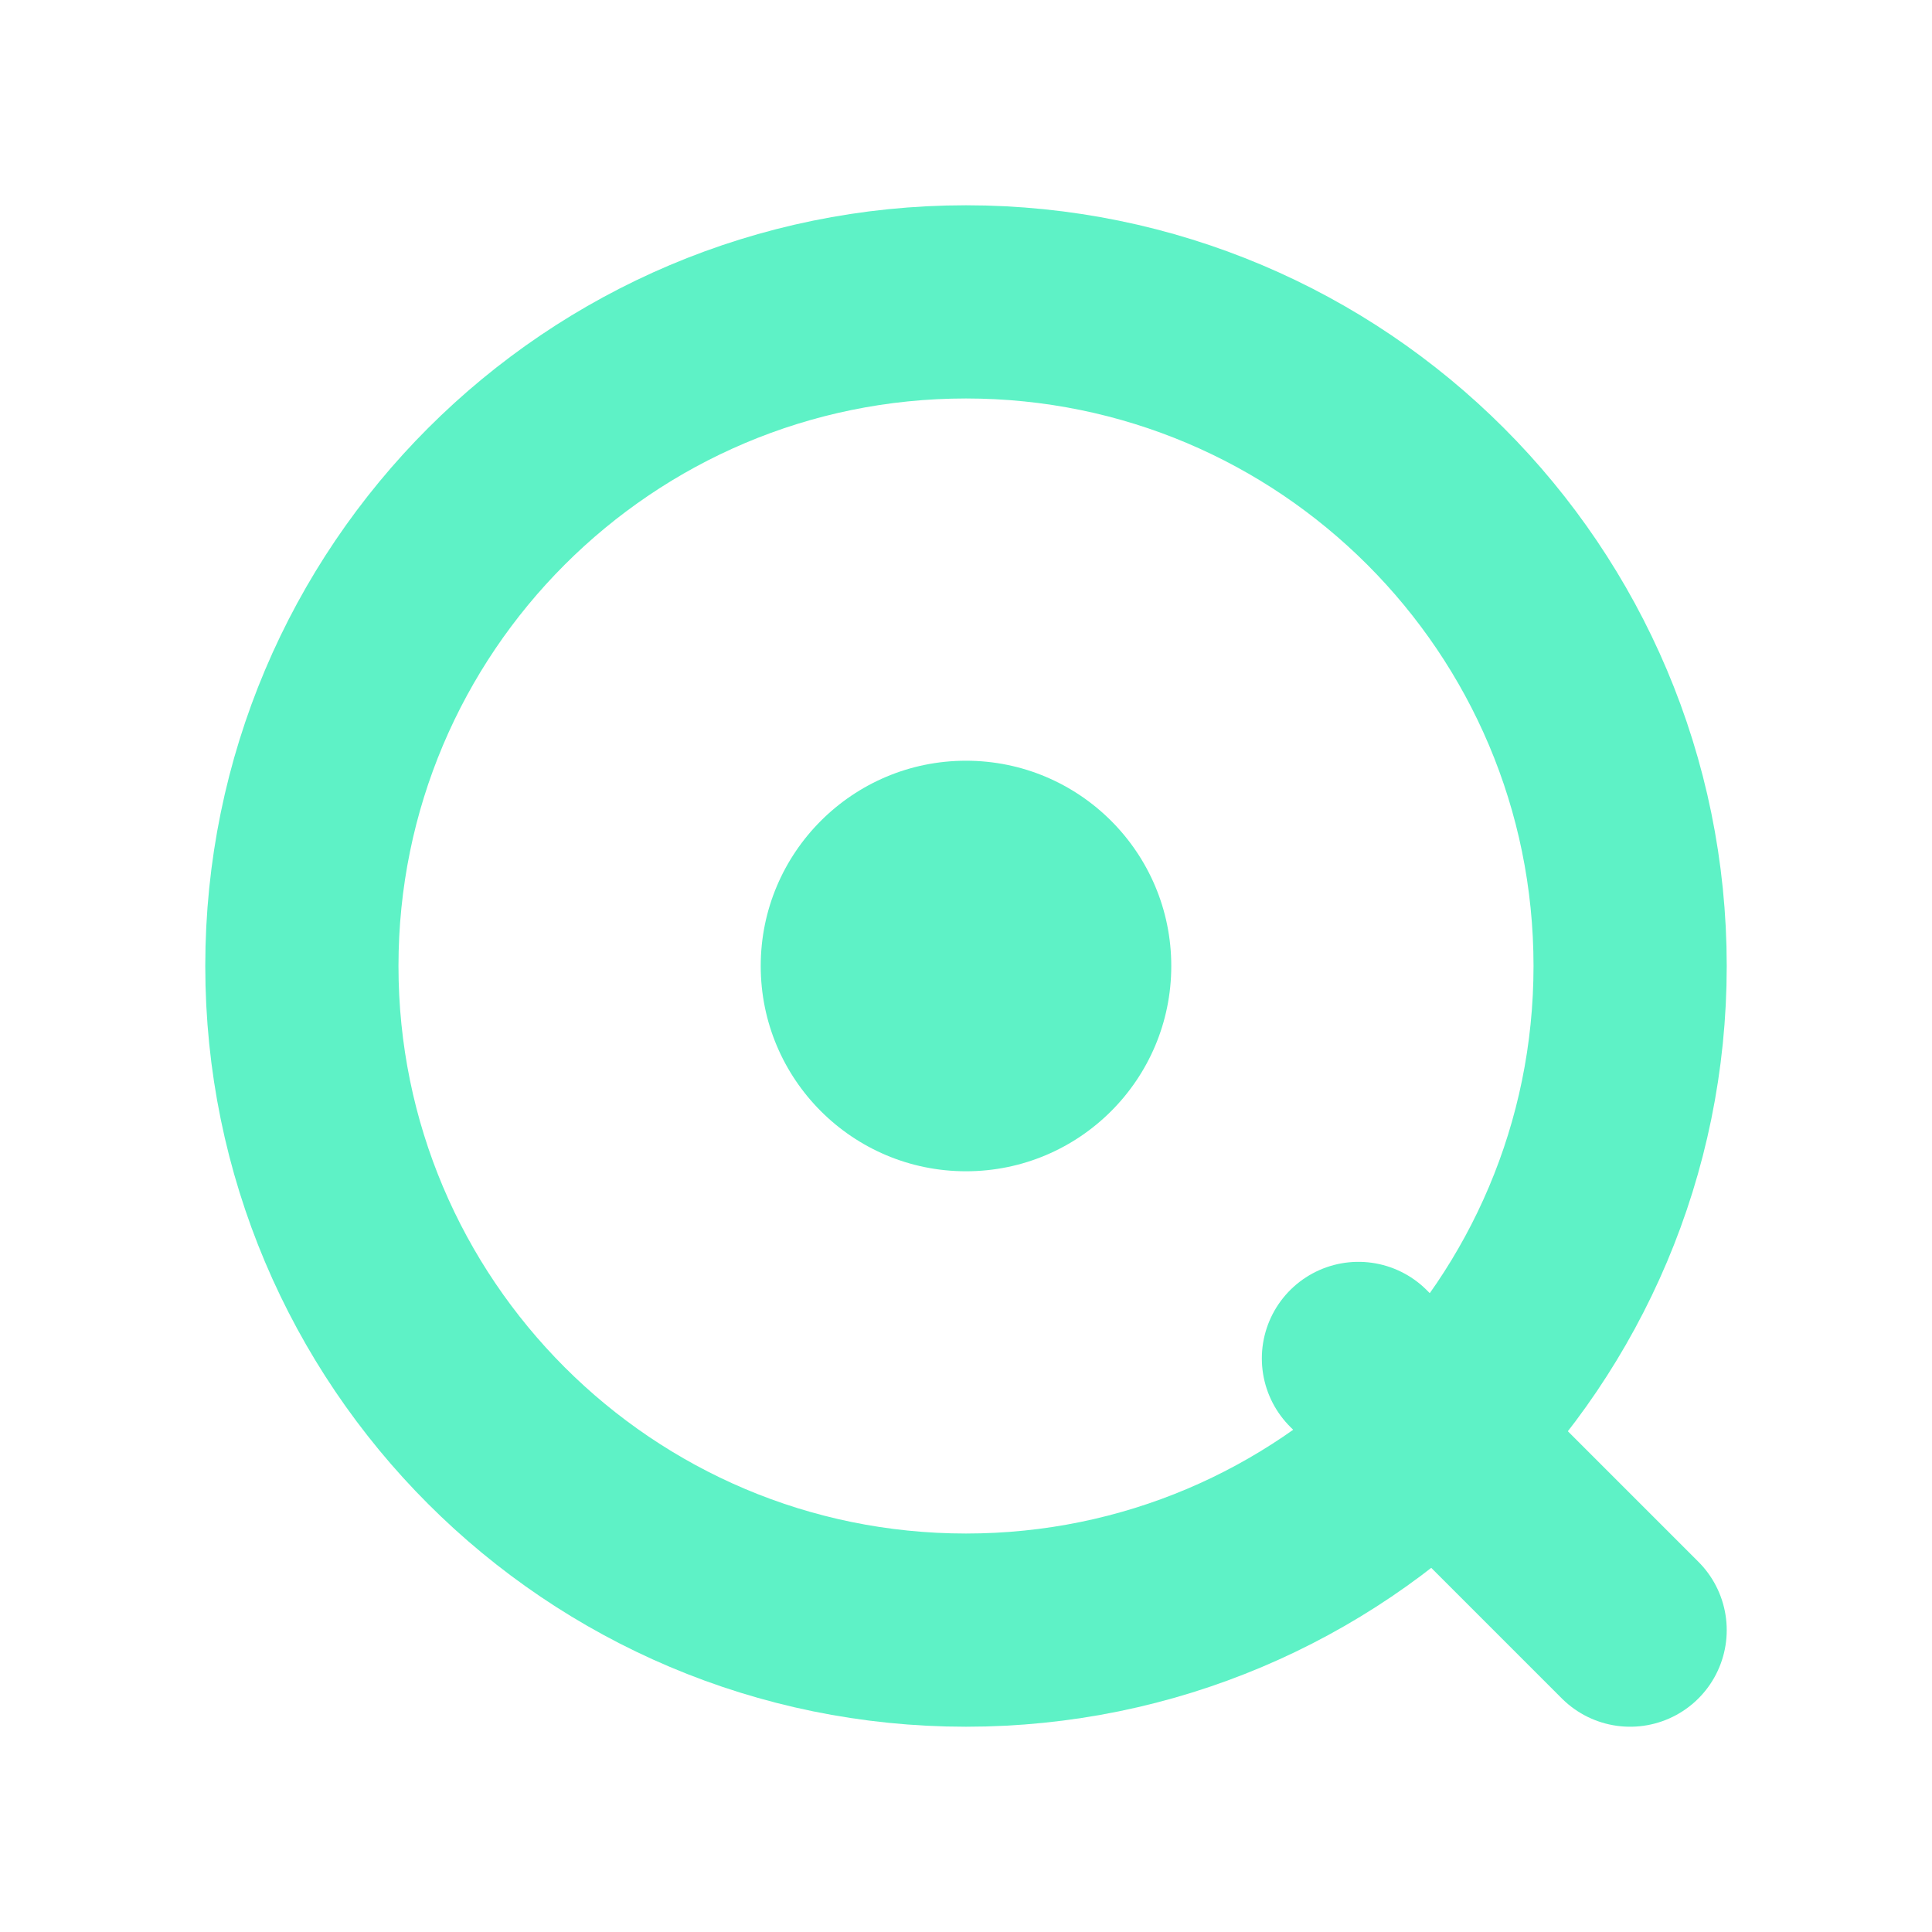
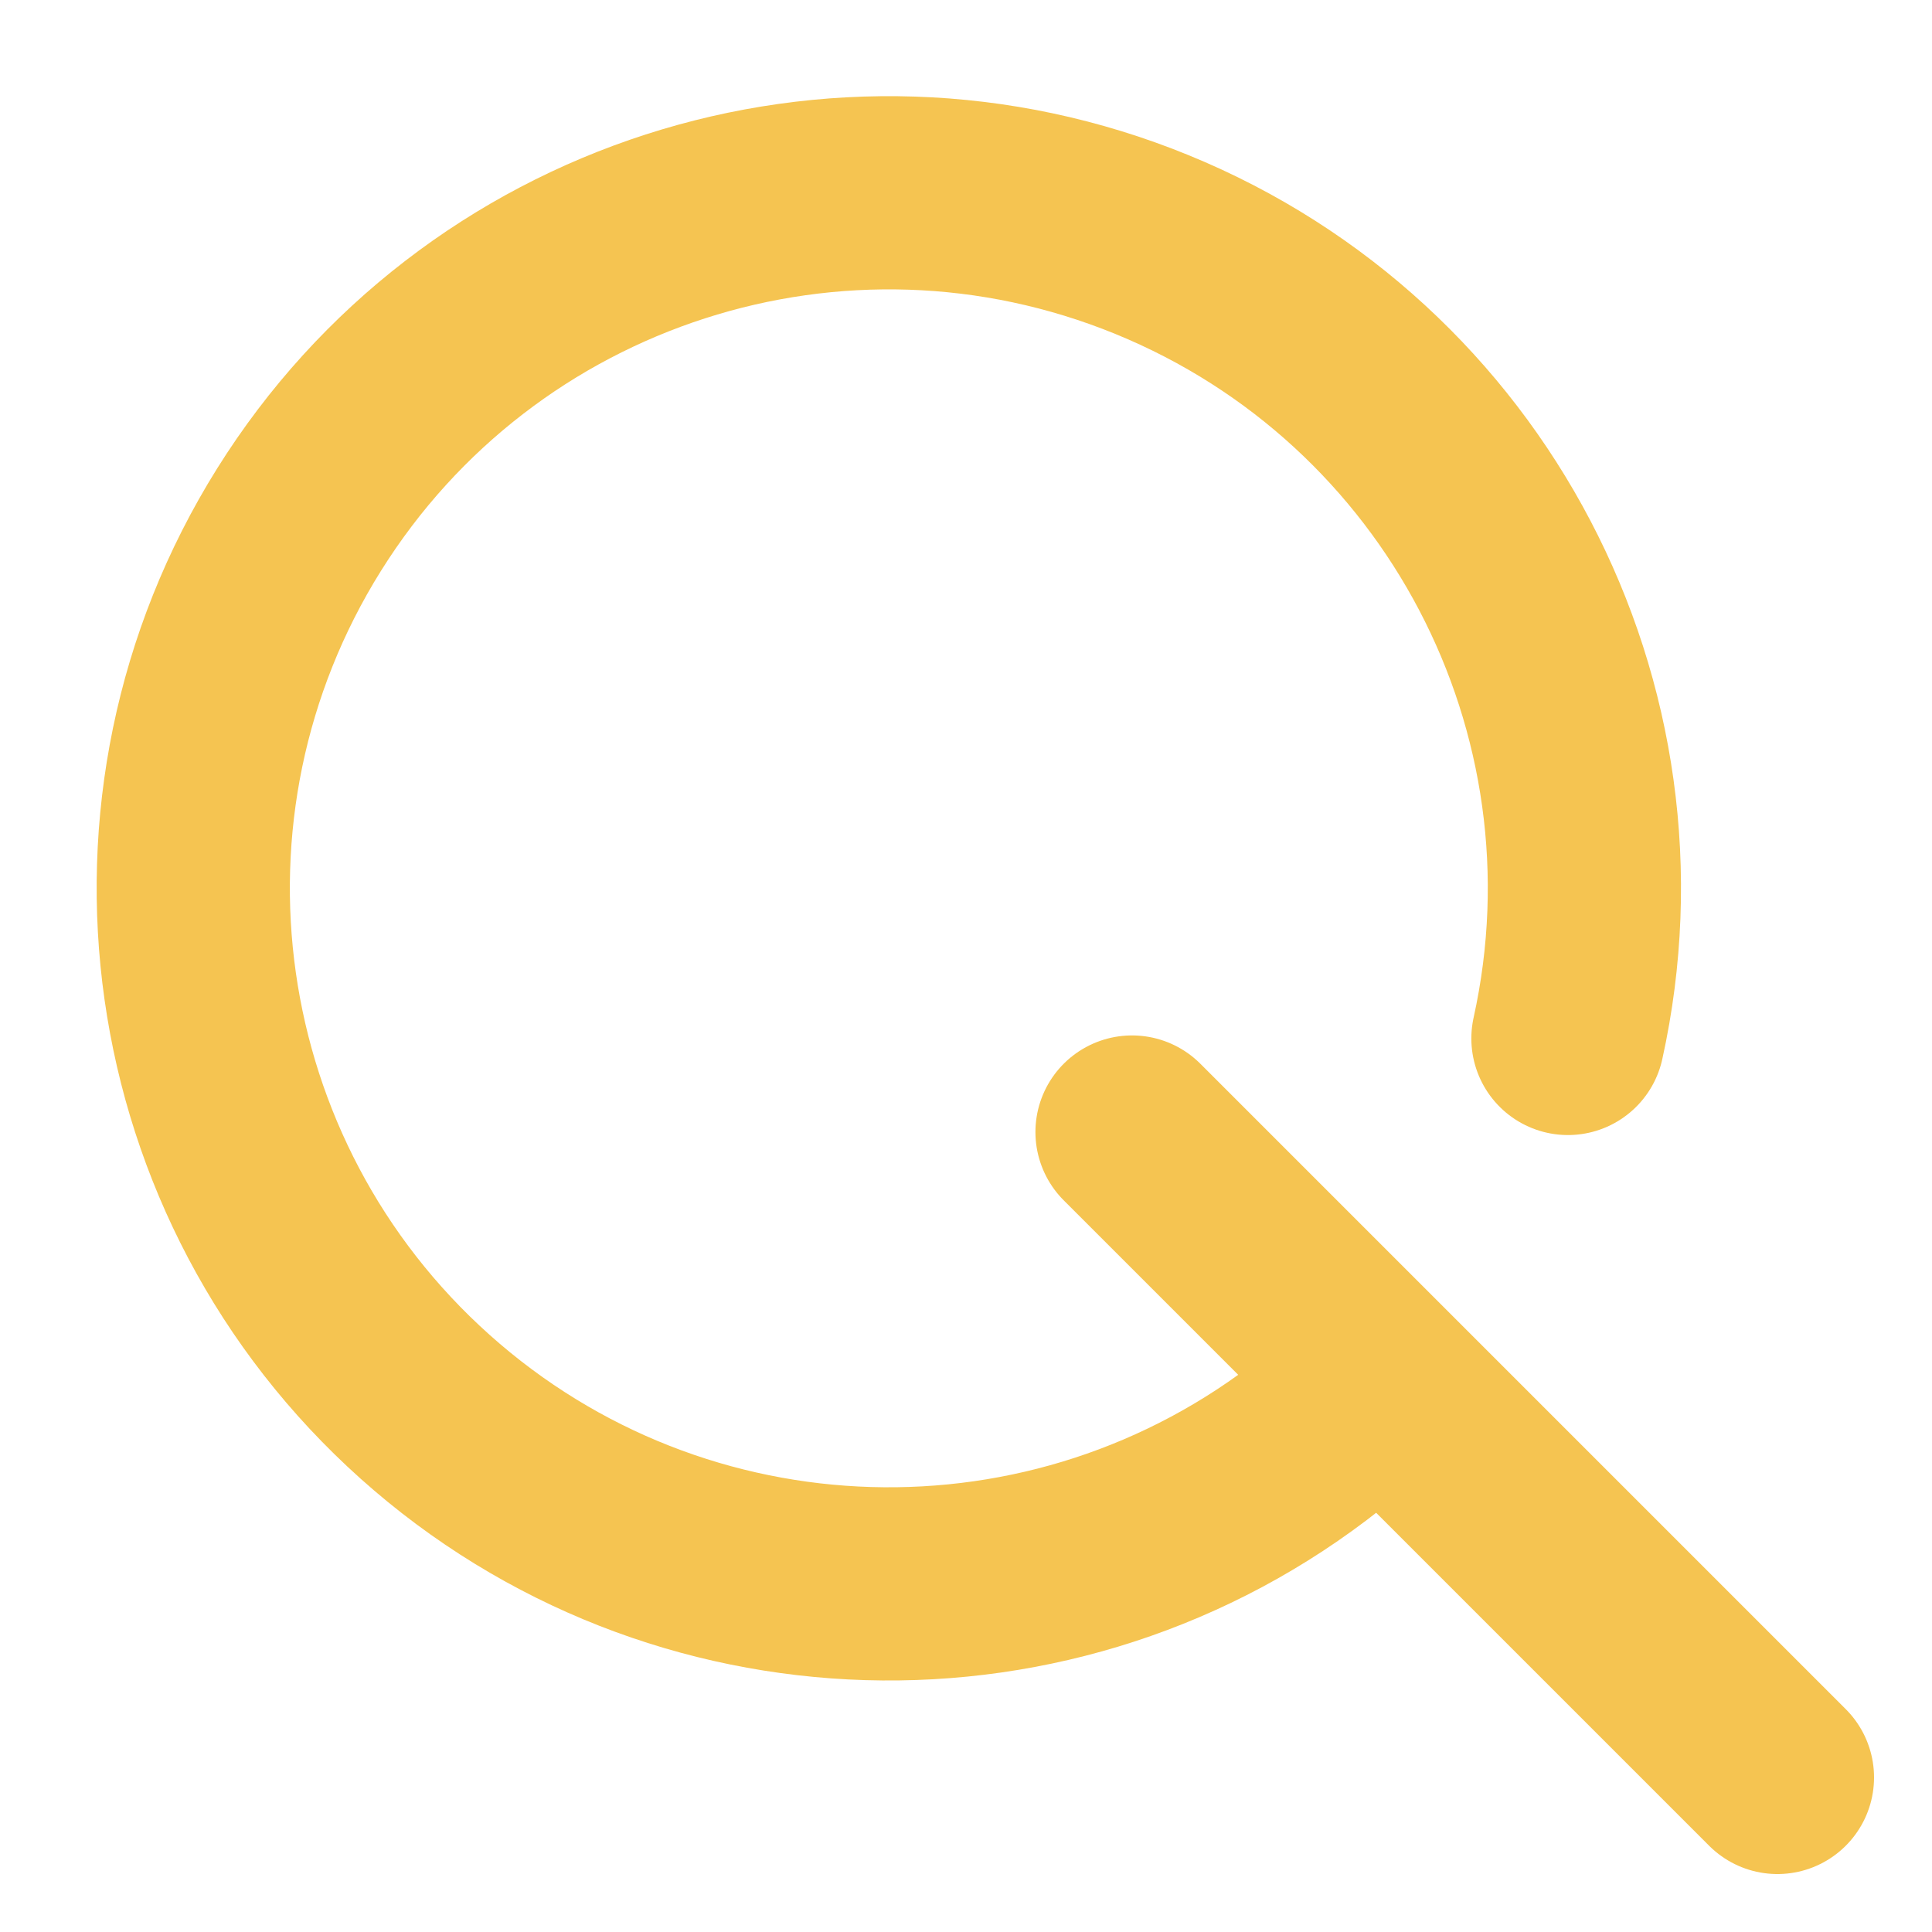
- <svg xmlns="http://www.w3.org/2000/svg" style="background:#0A0812" viewBox="0 0 32 32">
-   <circle cx="16" cy="16" r="11" fill="none" stroke="#5EF2C6" stroke-width="3.2" />
-   <path d="M22.5 22.5 27 27" stroke="#5EF2C6" stroke-width="3.2" stroke-linecap="round" />
-   <circle cx="16" cy="16" r="3.4" fill="#5EF2C6" />
+ <svg xmlns="http://www.w3.org/2000/svg" style="background:#07100F" viewBox="0 0 32 32">
+   <path d="M21.88 23.74A11.52 11.52 0 1 1 25.97 17.20M18.75 18.75 29.44 29.44" fill="none" stroke="#F5C451" stroke-width="3.2" stroke-linecap="round" />
</svg>
